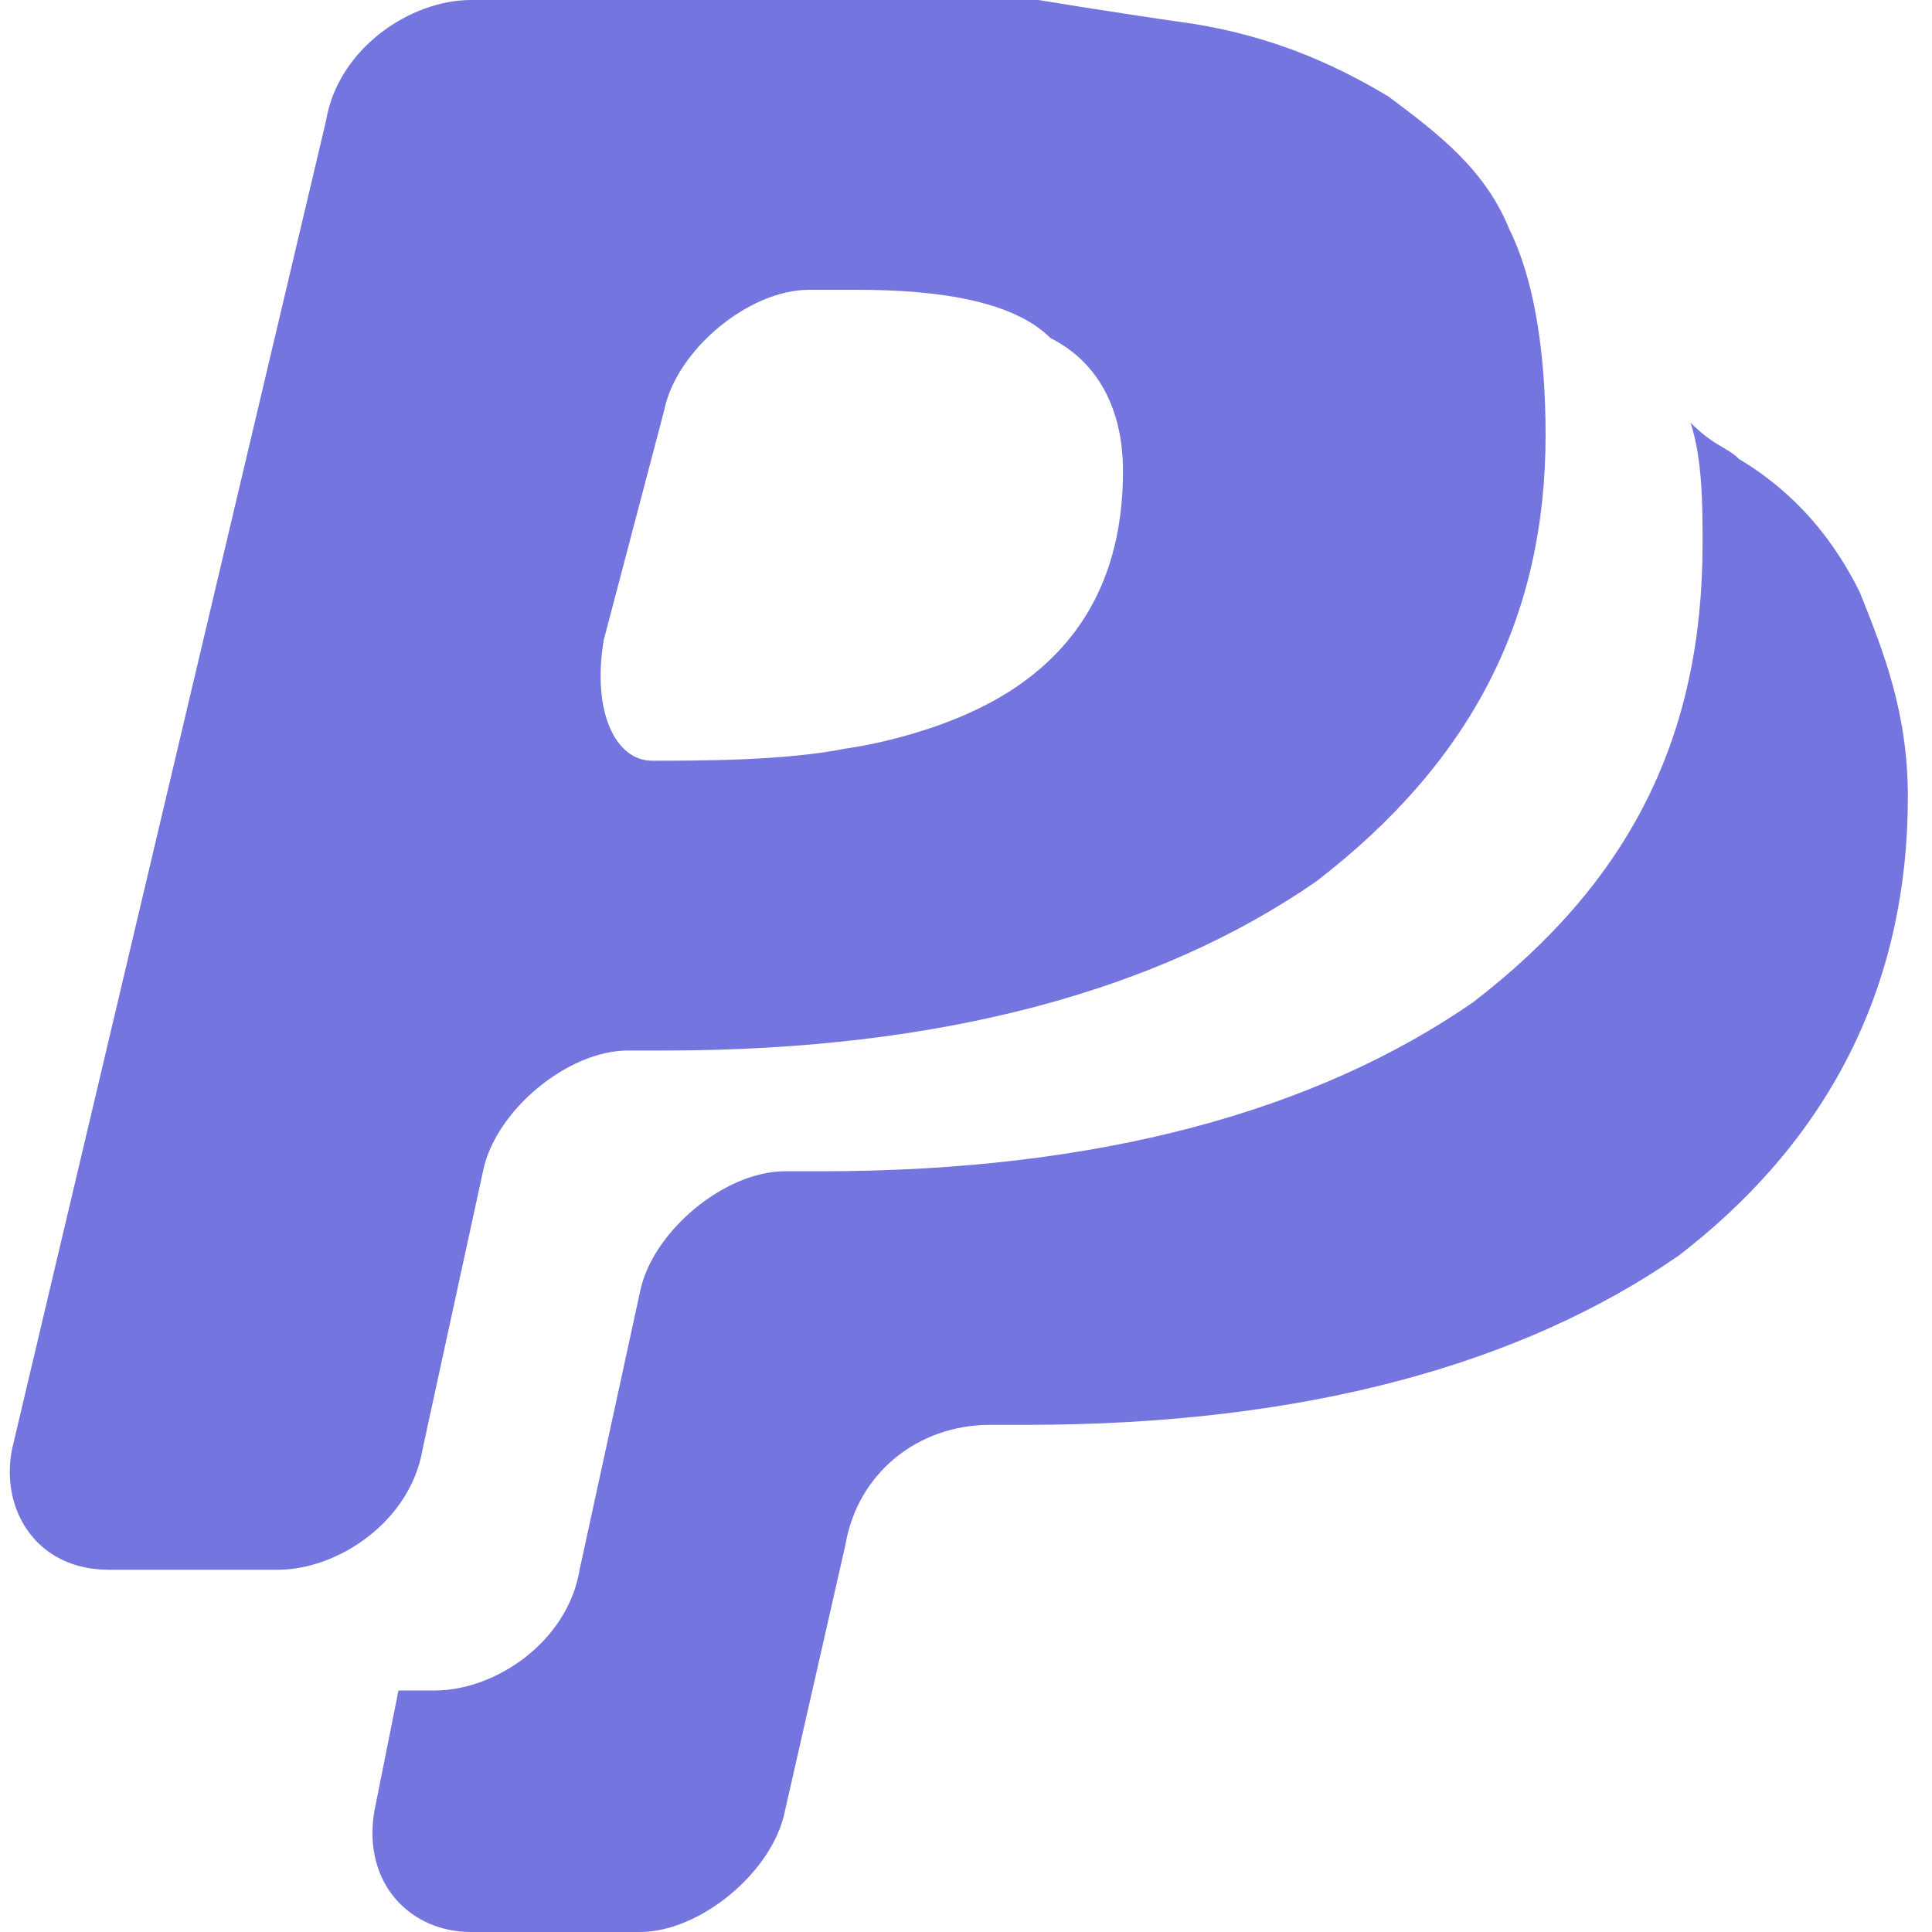
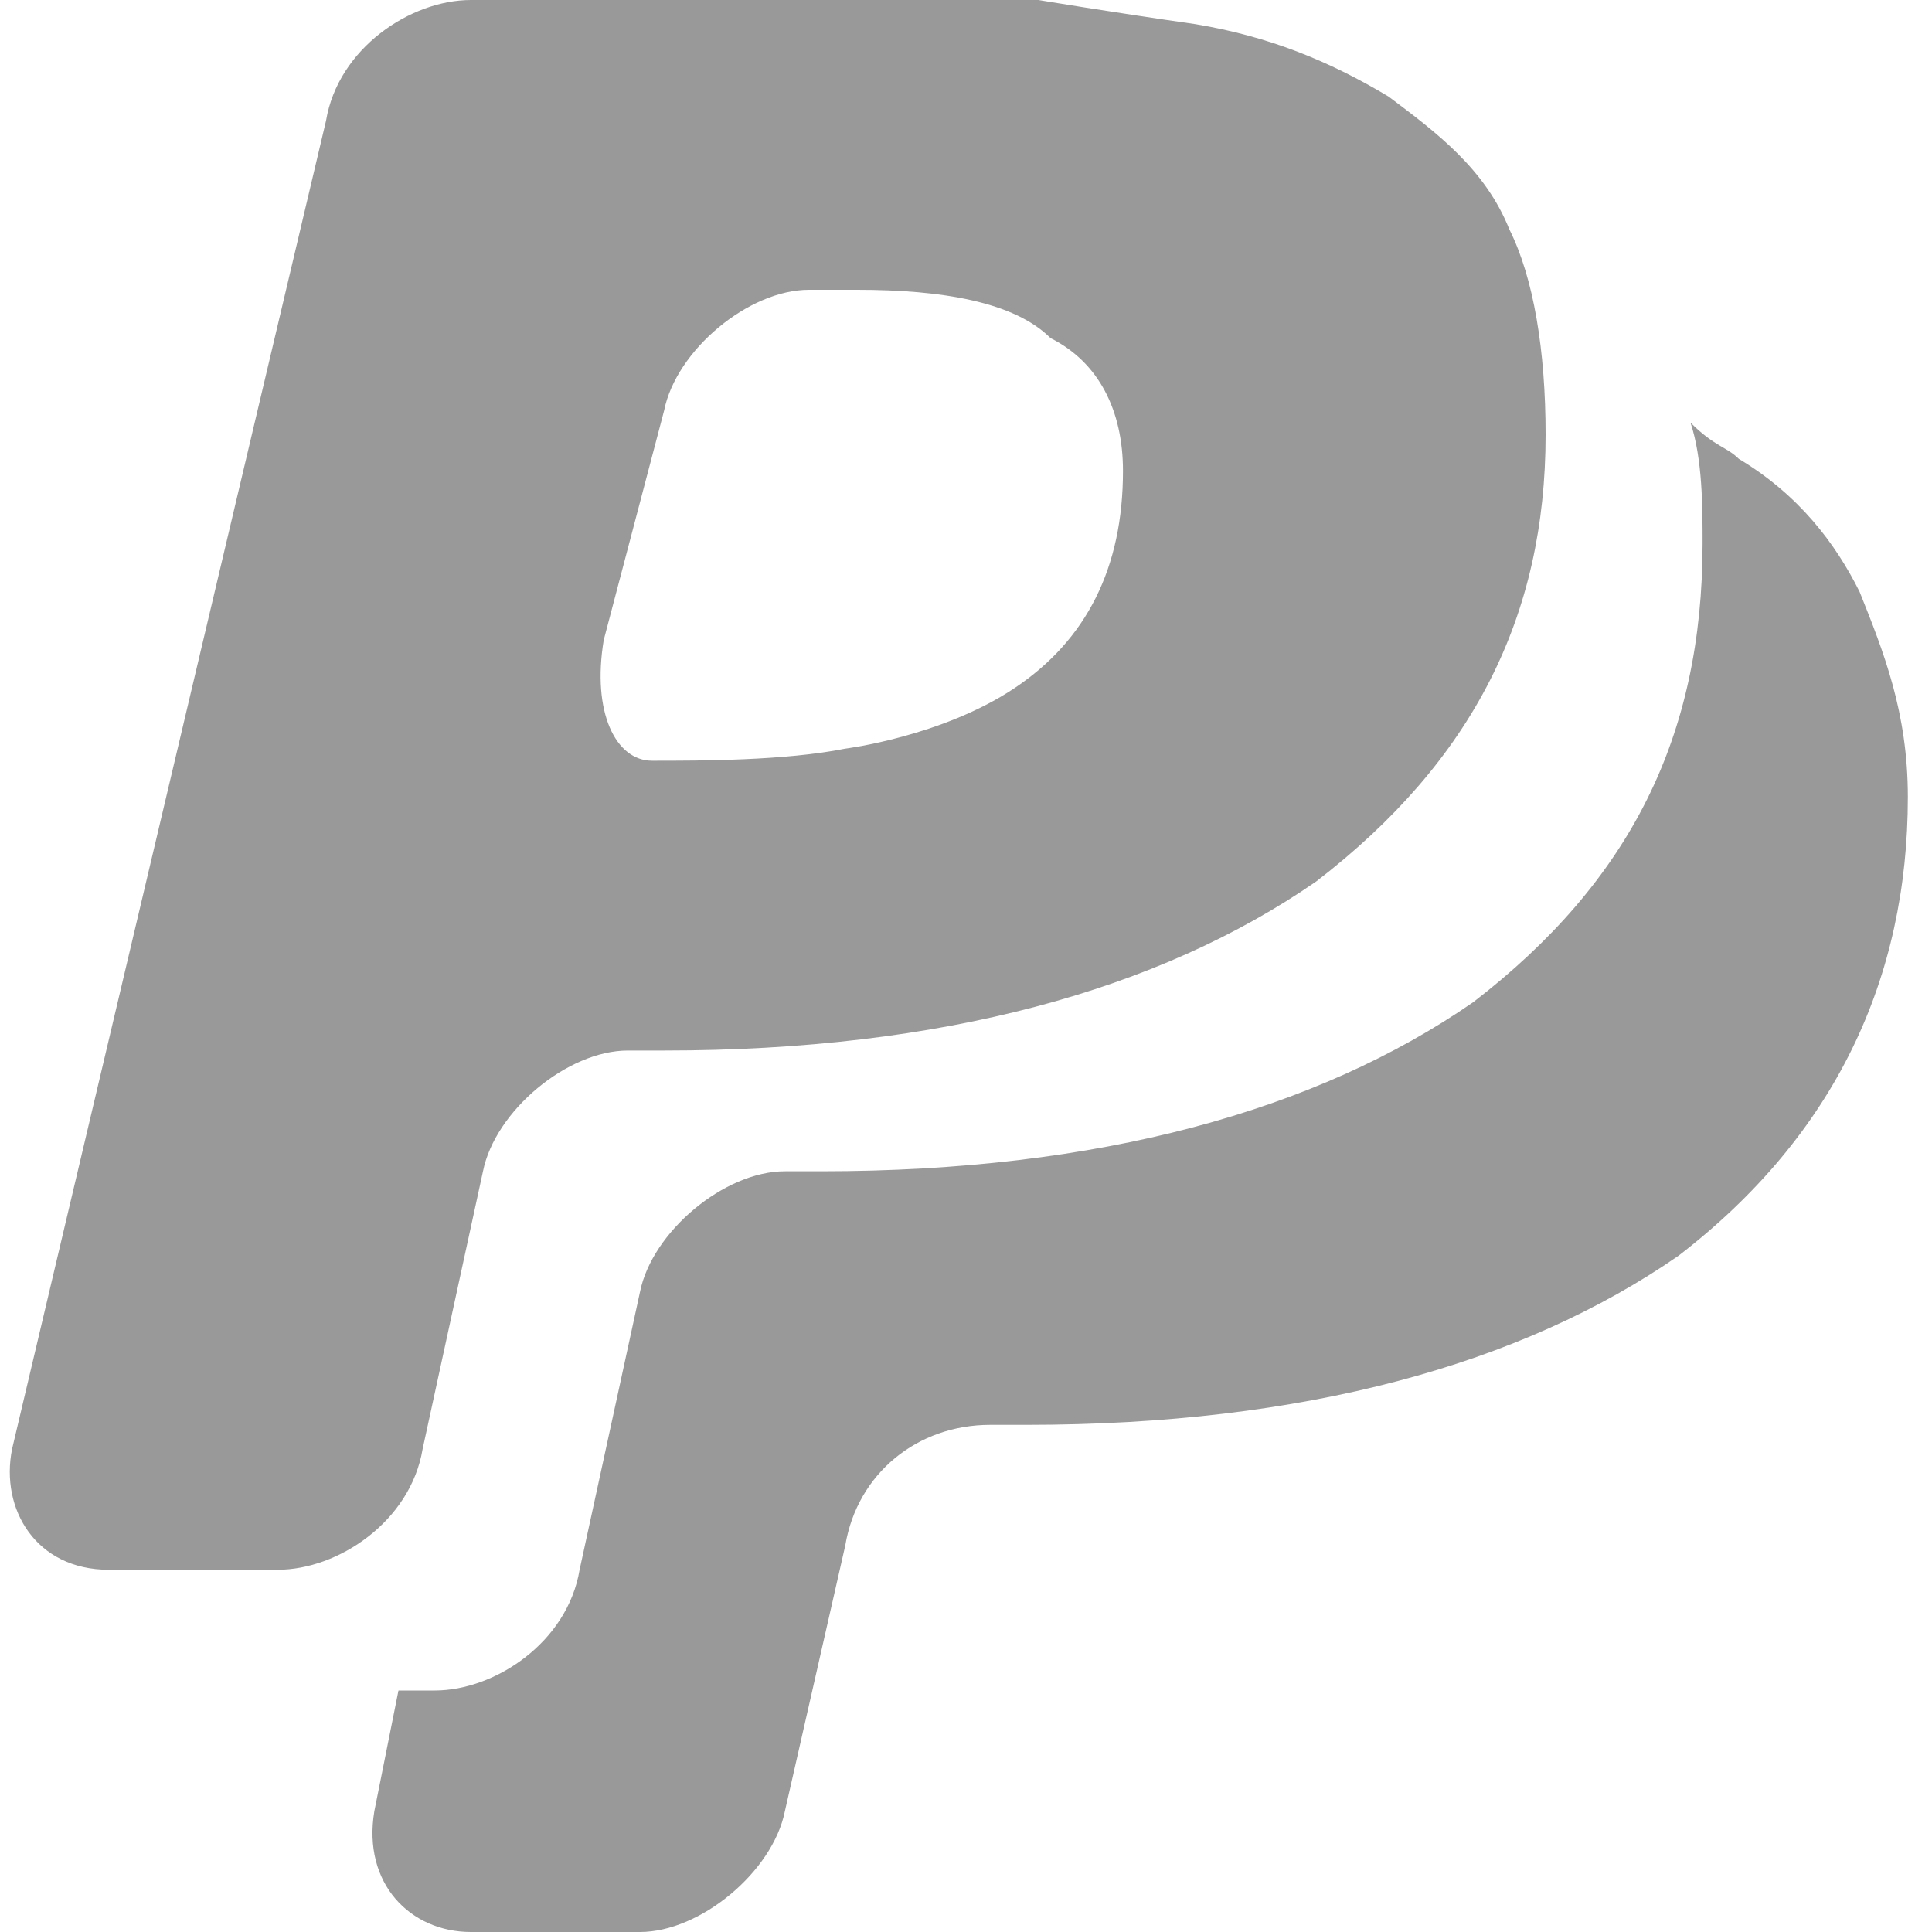
<svg xmlns="http://www.w3.org/2000/svg" width="16" height="16" viewBox="-0.1 0 16 16" preserveAspectRatio="xMinYMid meet" overflow="visible">
-   <path d="M14.3 3.8c.5.3.8.7 1 1.1.2.5.4 1 .4 1.7 0 1.5-.6 2.8-1.9 3.8-1.3.9-3.1 1.4-5.4 1.4h-.3c-.6 0-1.1.4-1.2 1L6.4 15c-.1.5-.7 1-1.2 1H3.8c-.5 0-.9-.4-.8-1l.2-1h.3c.5 0 1.1-.4 1.2-1l.5-2.3c.1-.5.7-1 1.2-1h.3c2.3 0 4.1-.5 5.4-1.4 1.3-1 1.9-2.2 1.9-3.8 0-.3 0-.7-.1-1 .2.2.3.2.4.3zm-1.9-1.9c-.2-.5-.6-.8-1-1.1-.5-.3-1-.5-1.6-.6C9.1.1 8.5 0 8.5 0c-.6 0-1.5 0-2 0H3.8c-.5 0-1.1.4-1.2 1L0 12c-.1.5.2 1 .8 1h1.4c.5 0 1.1-.4 1.2-1l.5-2.3c.1-.5.7-1 1.2-1h.3c2.3 0 4.1-.5 5.4-1.4 1.3-1 1.9-2.2 1.9-3.7 0-.7-.1-1.3-.3-1.7zM8.3 5.7c-.6.4-1.4.5-1.4.5-.5.1-1.2.1-1.6.1-.3 0-.5-.4-.4-1l.5-1.9c.1-.5.7-1 1.2-1H7c.7 0 1.3.1 1.6.4.4.2.6.6.6 1.1 0 .8-.3 1.4-.9 1.8z" fill="#7575E0" />
+   <path d="M14.3 3.8c.5.3.8.7 1 1.1.2.5.4 1 .4 1.7 0 1.5-.6 2.8-1.9 3.8-1.3.9-3.1 1.4-5.4 1.4h-.3c-.6 0-1.1.4-1.2 1L6.4 15c-.1.5-.7 1-1.2 1H3.8c-.5 0-.9-.4-.8-1l.2-1h.3c.5 0 1.1-.4 1.2-1l.5-2.3c.1-.5.7-1 1.2-1h.3c2.3 0 4.1-.5 5.4-1.4 1.3-1 1.9-2.2 1.9-3.8 0-.3 0-.7-.1-1 .2.2.3.2.4.3zm-1.9-1.9c-.2-.5-.6-.8-1-1.1-.5-.3-1-.5-1.6-.6C9.1.1 8.5 0 8.5 0c-.6 0-1.5 0-2 0H3.8c-.5 0-1.1.4-1.2 1L0 12c-.1.5.2 1 .8 1h1.4c.5 0 1.1-.4 1.2-1l.5-2.3c.1-.5.7-1 1.2-1h.3c2.3 0 4.1-.5 5.4-1.4 1.3-1 1.9-2.2 1.9-3.7 0-.7-.1-1.3-.3-1.7zM8.3 5.7c-.6.4-1.4.5-1.4.5-.5.1-1.2.1-1.6.1-.3 0-.5-.4-.4-1l.5-1.9c.1-.5.7-1 1.2-1H7c.7 0 1.3.1 1.6.4.4.2.6.6.6 1.1 0 .8-.3 1.4-.9 1.8z" fill="#999" />
</svg>
